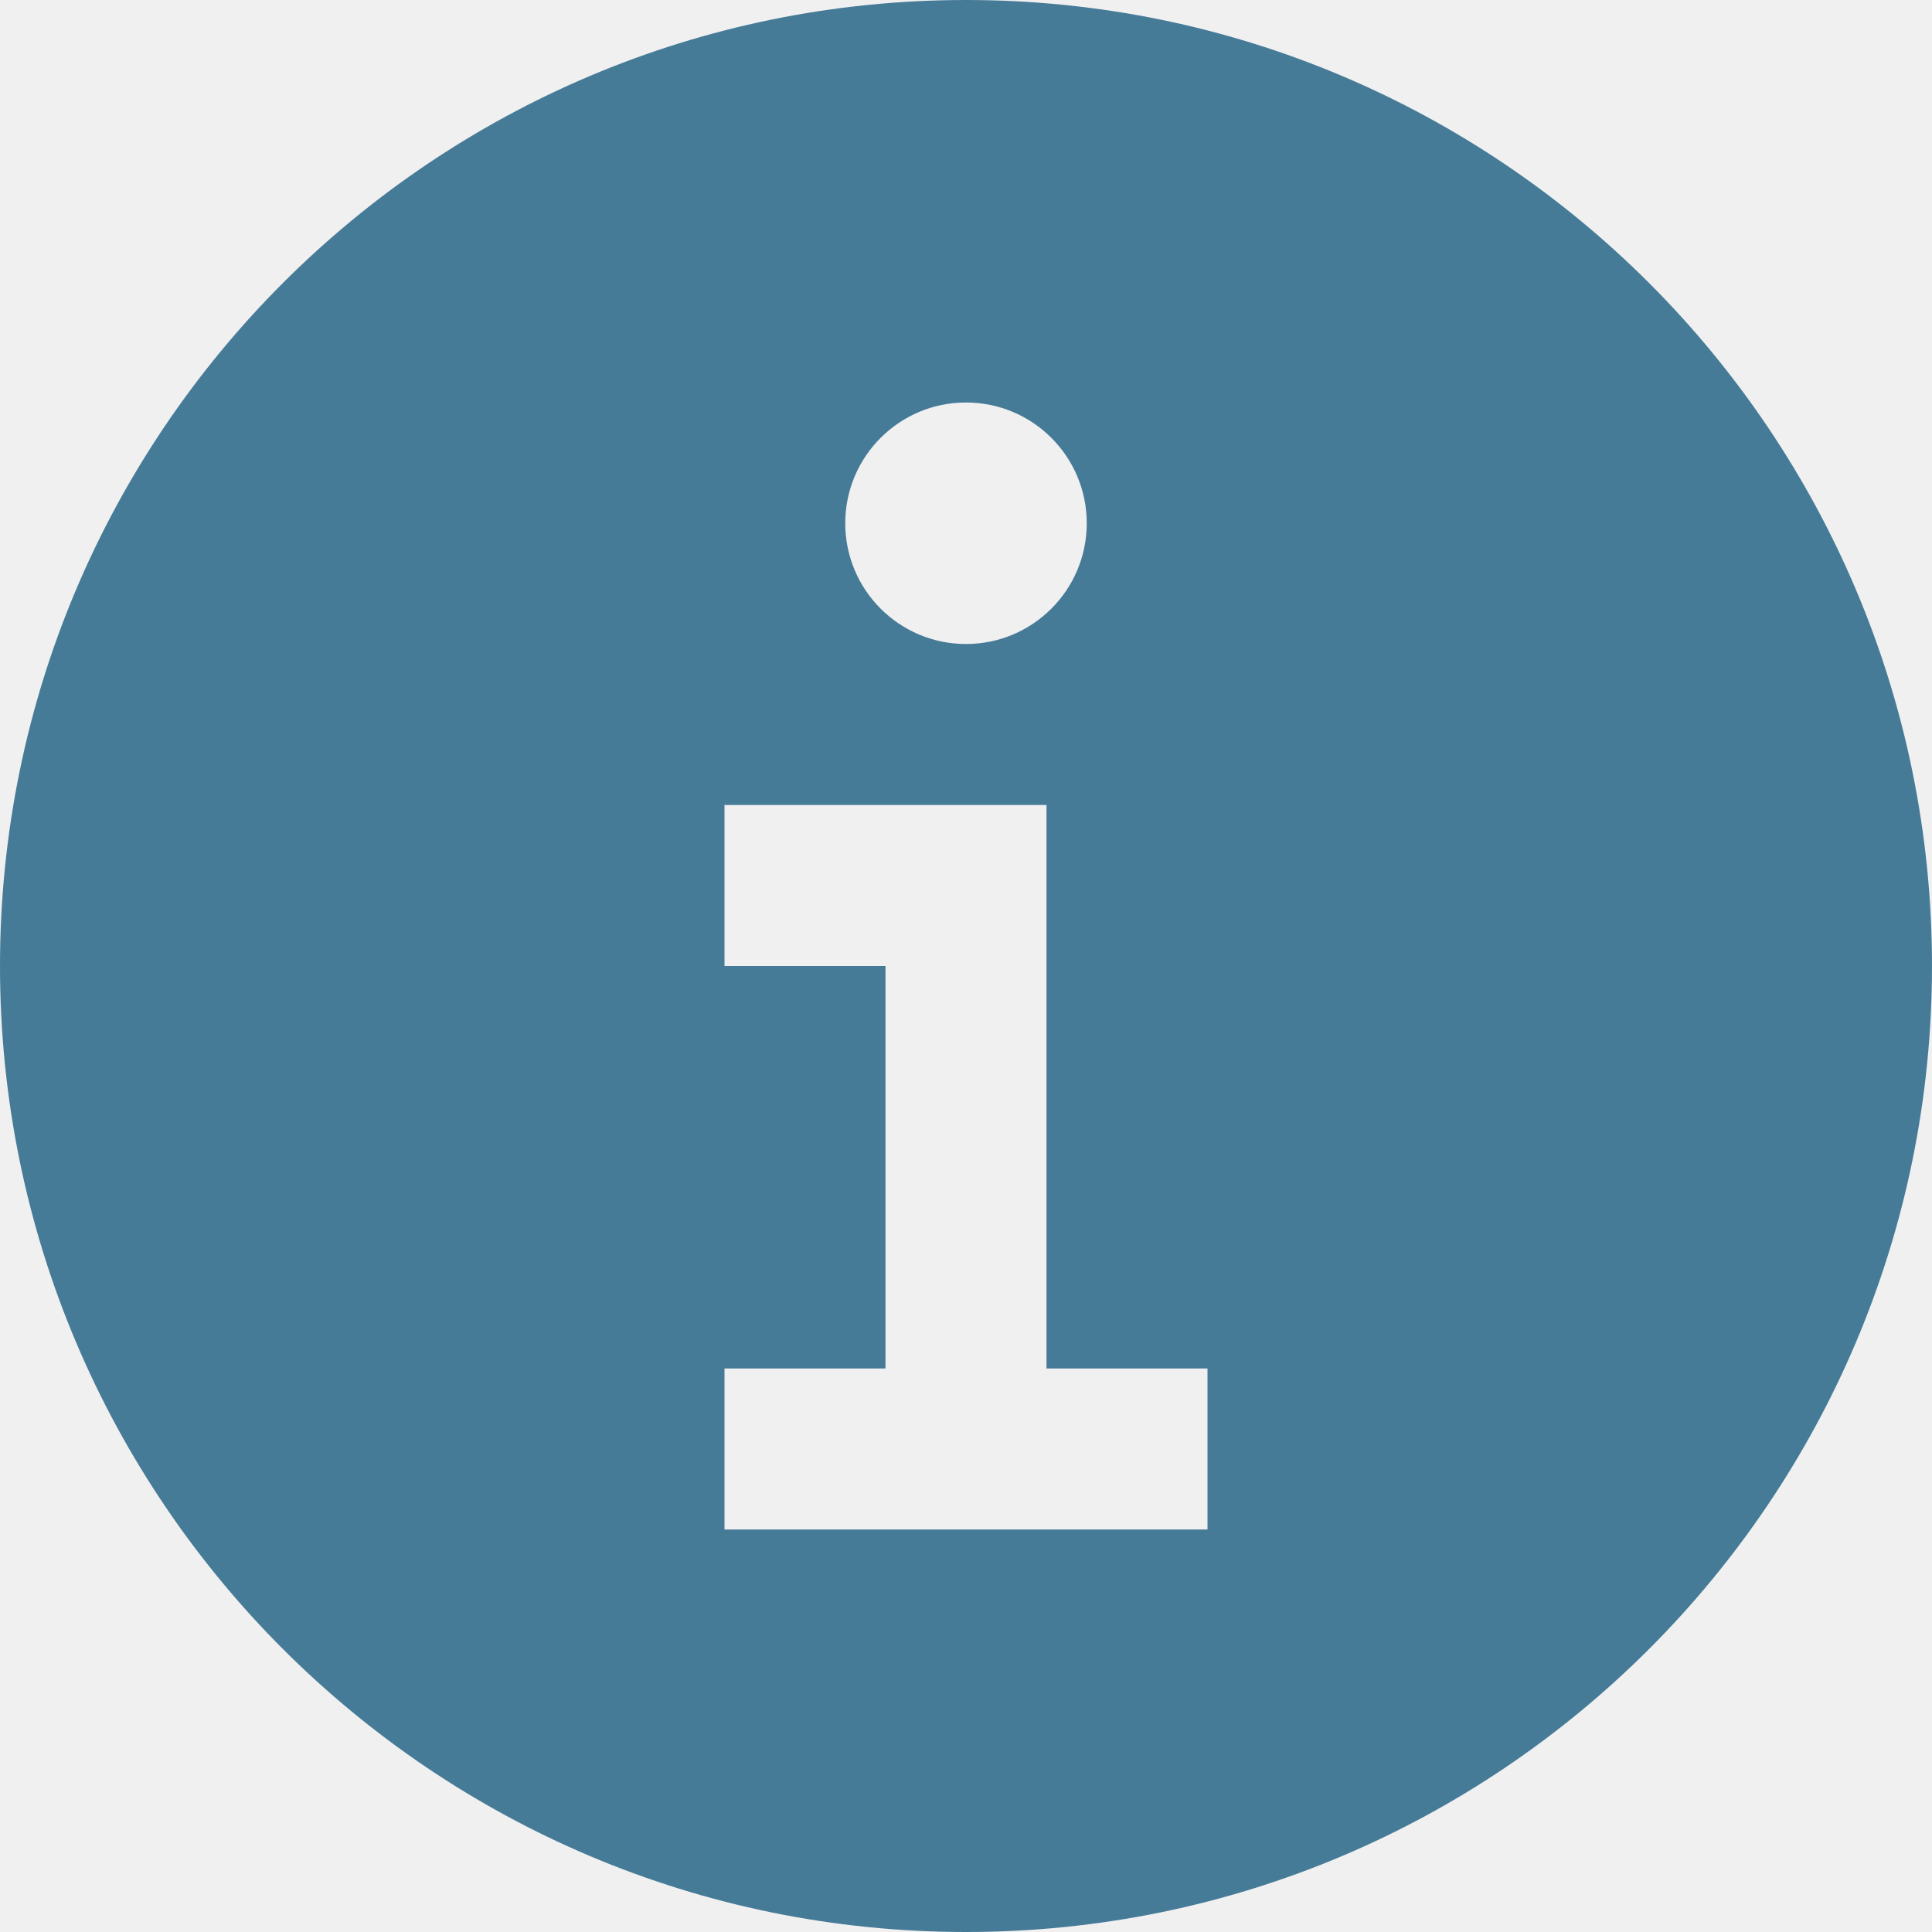
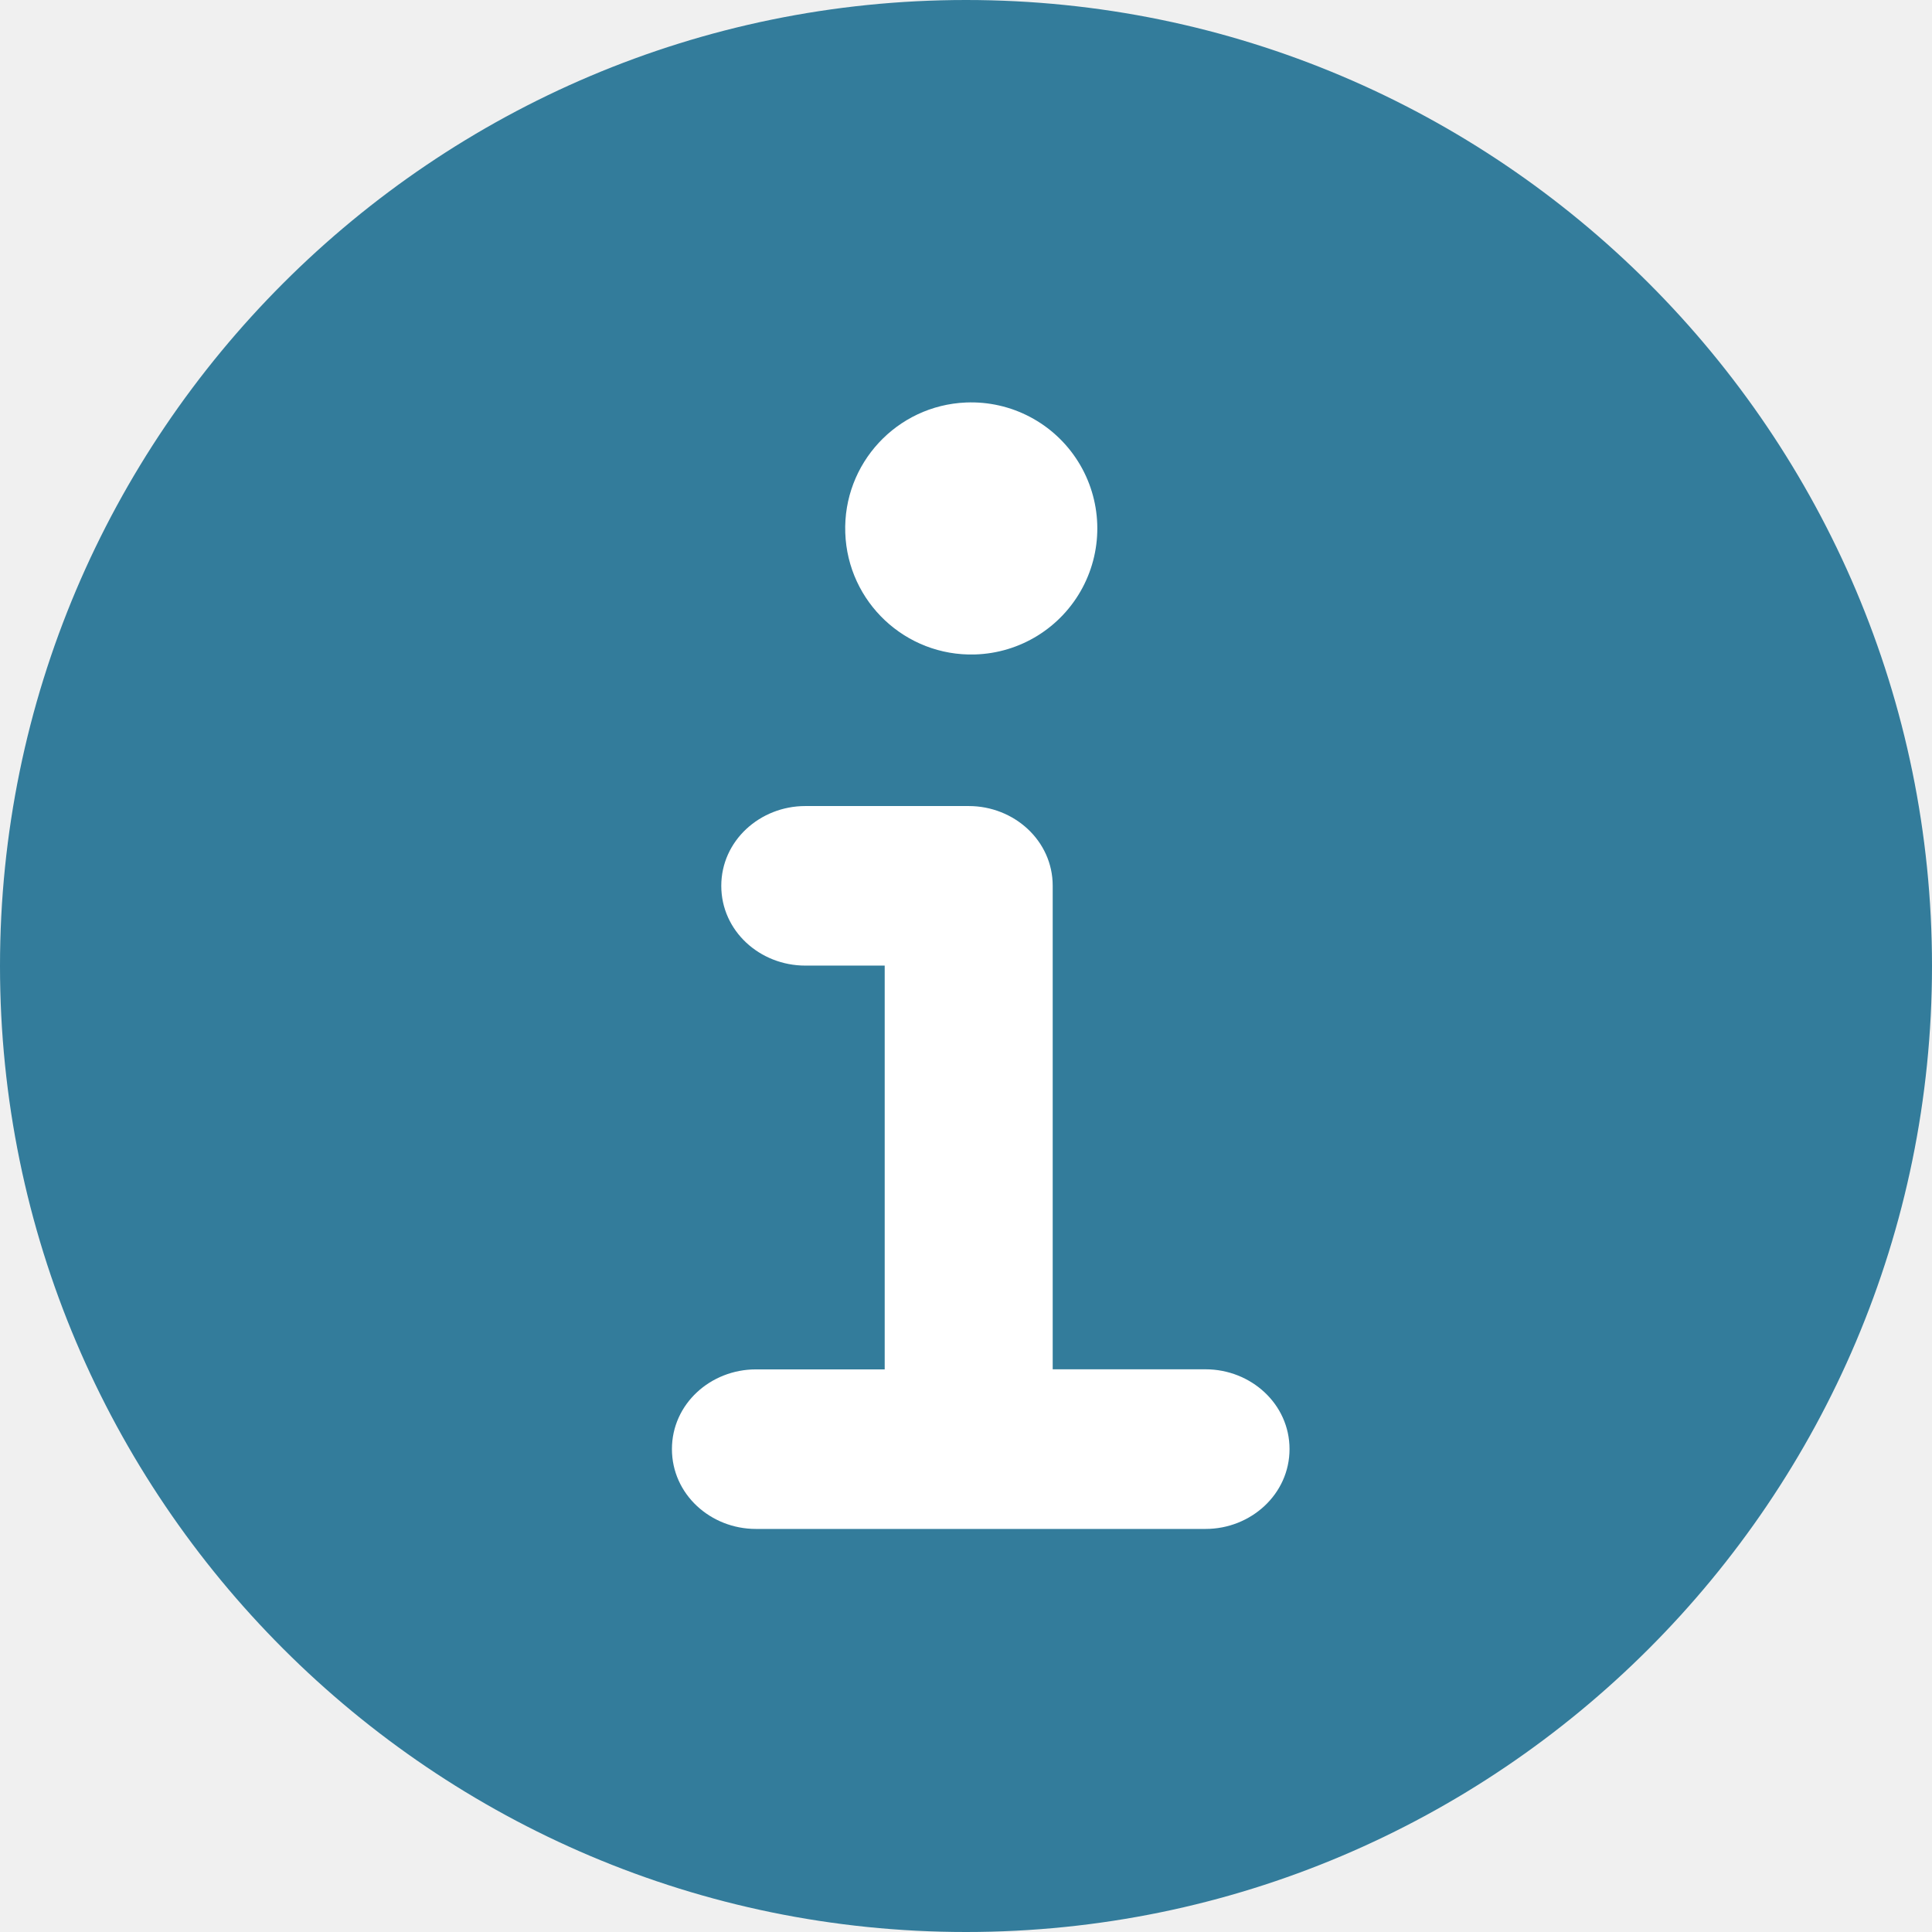
- <svg xmlns="http://www.w3.org/2000/svg" width="1em" height="1em" viewBox="0 0 24 24" fill="none">
-   <path fill-rule="evenodd" clip-rule="evenodd" d="M12 0c6.627 0 12 5.373 12 12s-5.373 12-12 12S0 18.627 0 12 5.373 0 12 0zM9 19v-2h2v-5H9v-2h4v7h2v2H9zm3-14a1.5 1.5 0 110 3 1.5 1.5 0 010-3z" fill="#467B98" />
+ <svg xmlns="http://www.w3.org/2000/svg" viewBox="0 0 24 24">
+   <g fill-rule="nonzero" fill="none">
+     <path d="M12 0C5.382 0 0 5.382 0 12s5.382 12 12 12c6.617 0 12-5.382 12-12S18.617 0 12 0z" fill="#337C9B" />
+     <g fill="#FFF">
+       <path d="M12 5a1.566 1.566 0 1 1 .11 3.13A1.566 1.566 0 0 1 12 5zM14.976 17.01c.563 0 1.043.431 1.043.991s-.48.992-1.043.992H9.39c-.564 0-1.043-.431-1.043-.992 0-.56.479-.99 1.043-.99h1.6v-5.016h-.986c-.565 0-1.044-.43-1.044-.991 0-.56.48-.991 1.044-.991h2.03c.563 0 1.043.43 1.043.99v6.007H14.976z" />
+     </g>
+   </g>
</svg>
